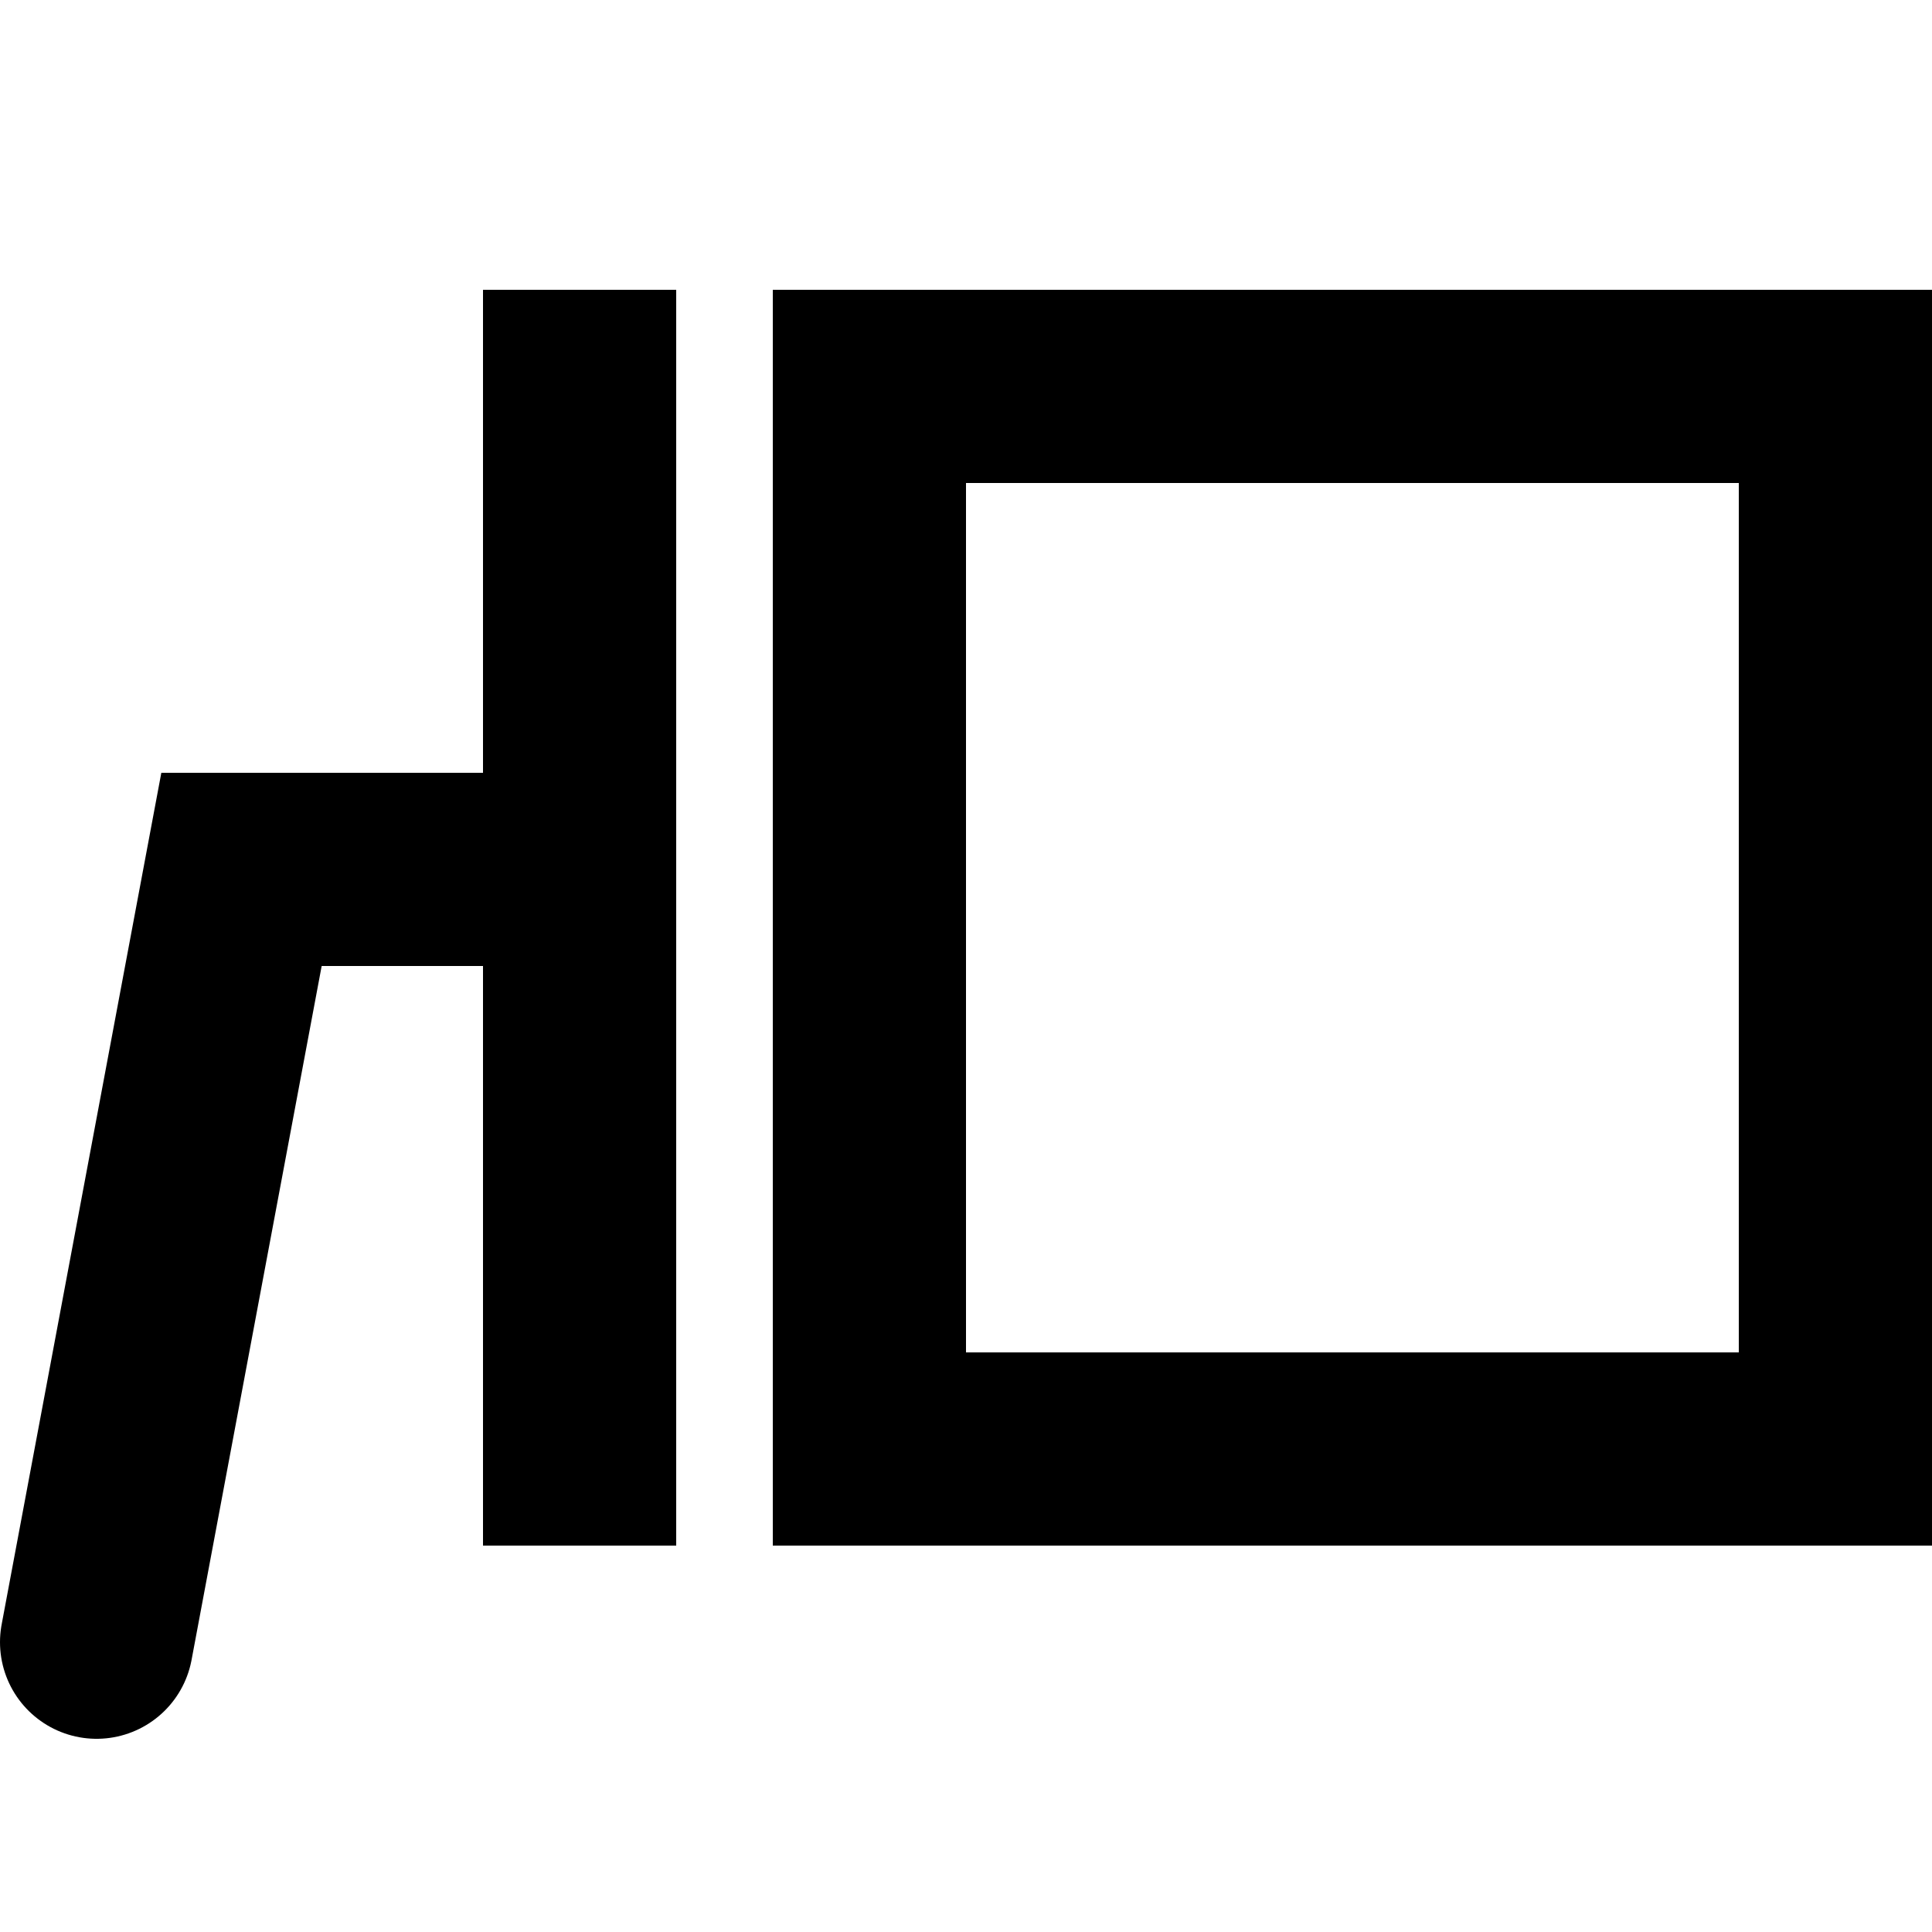
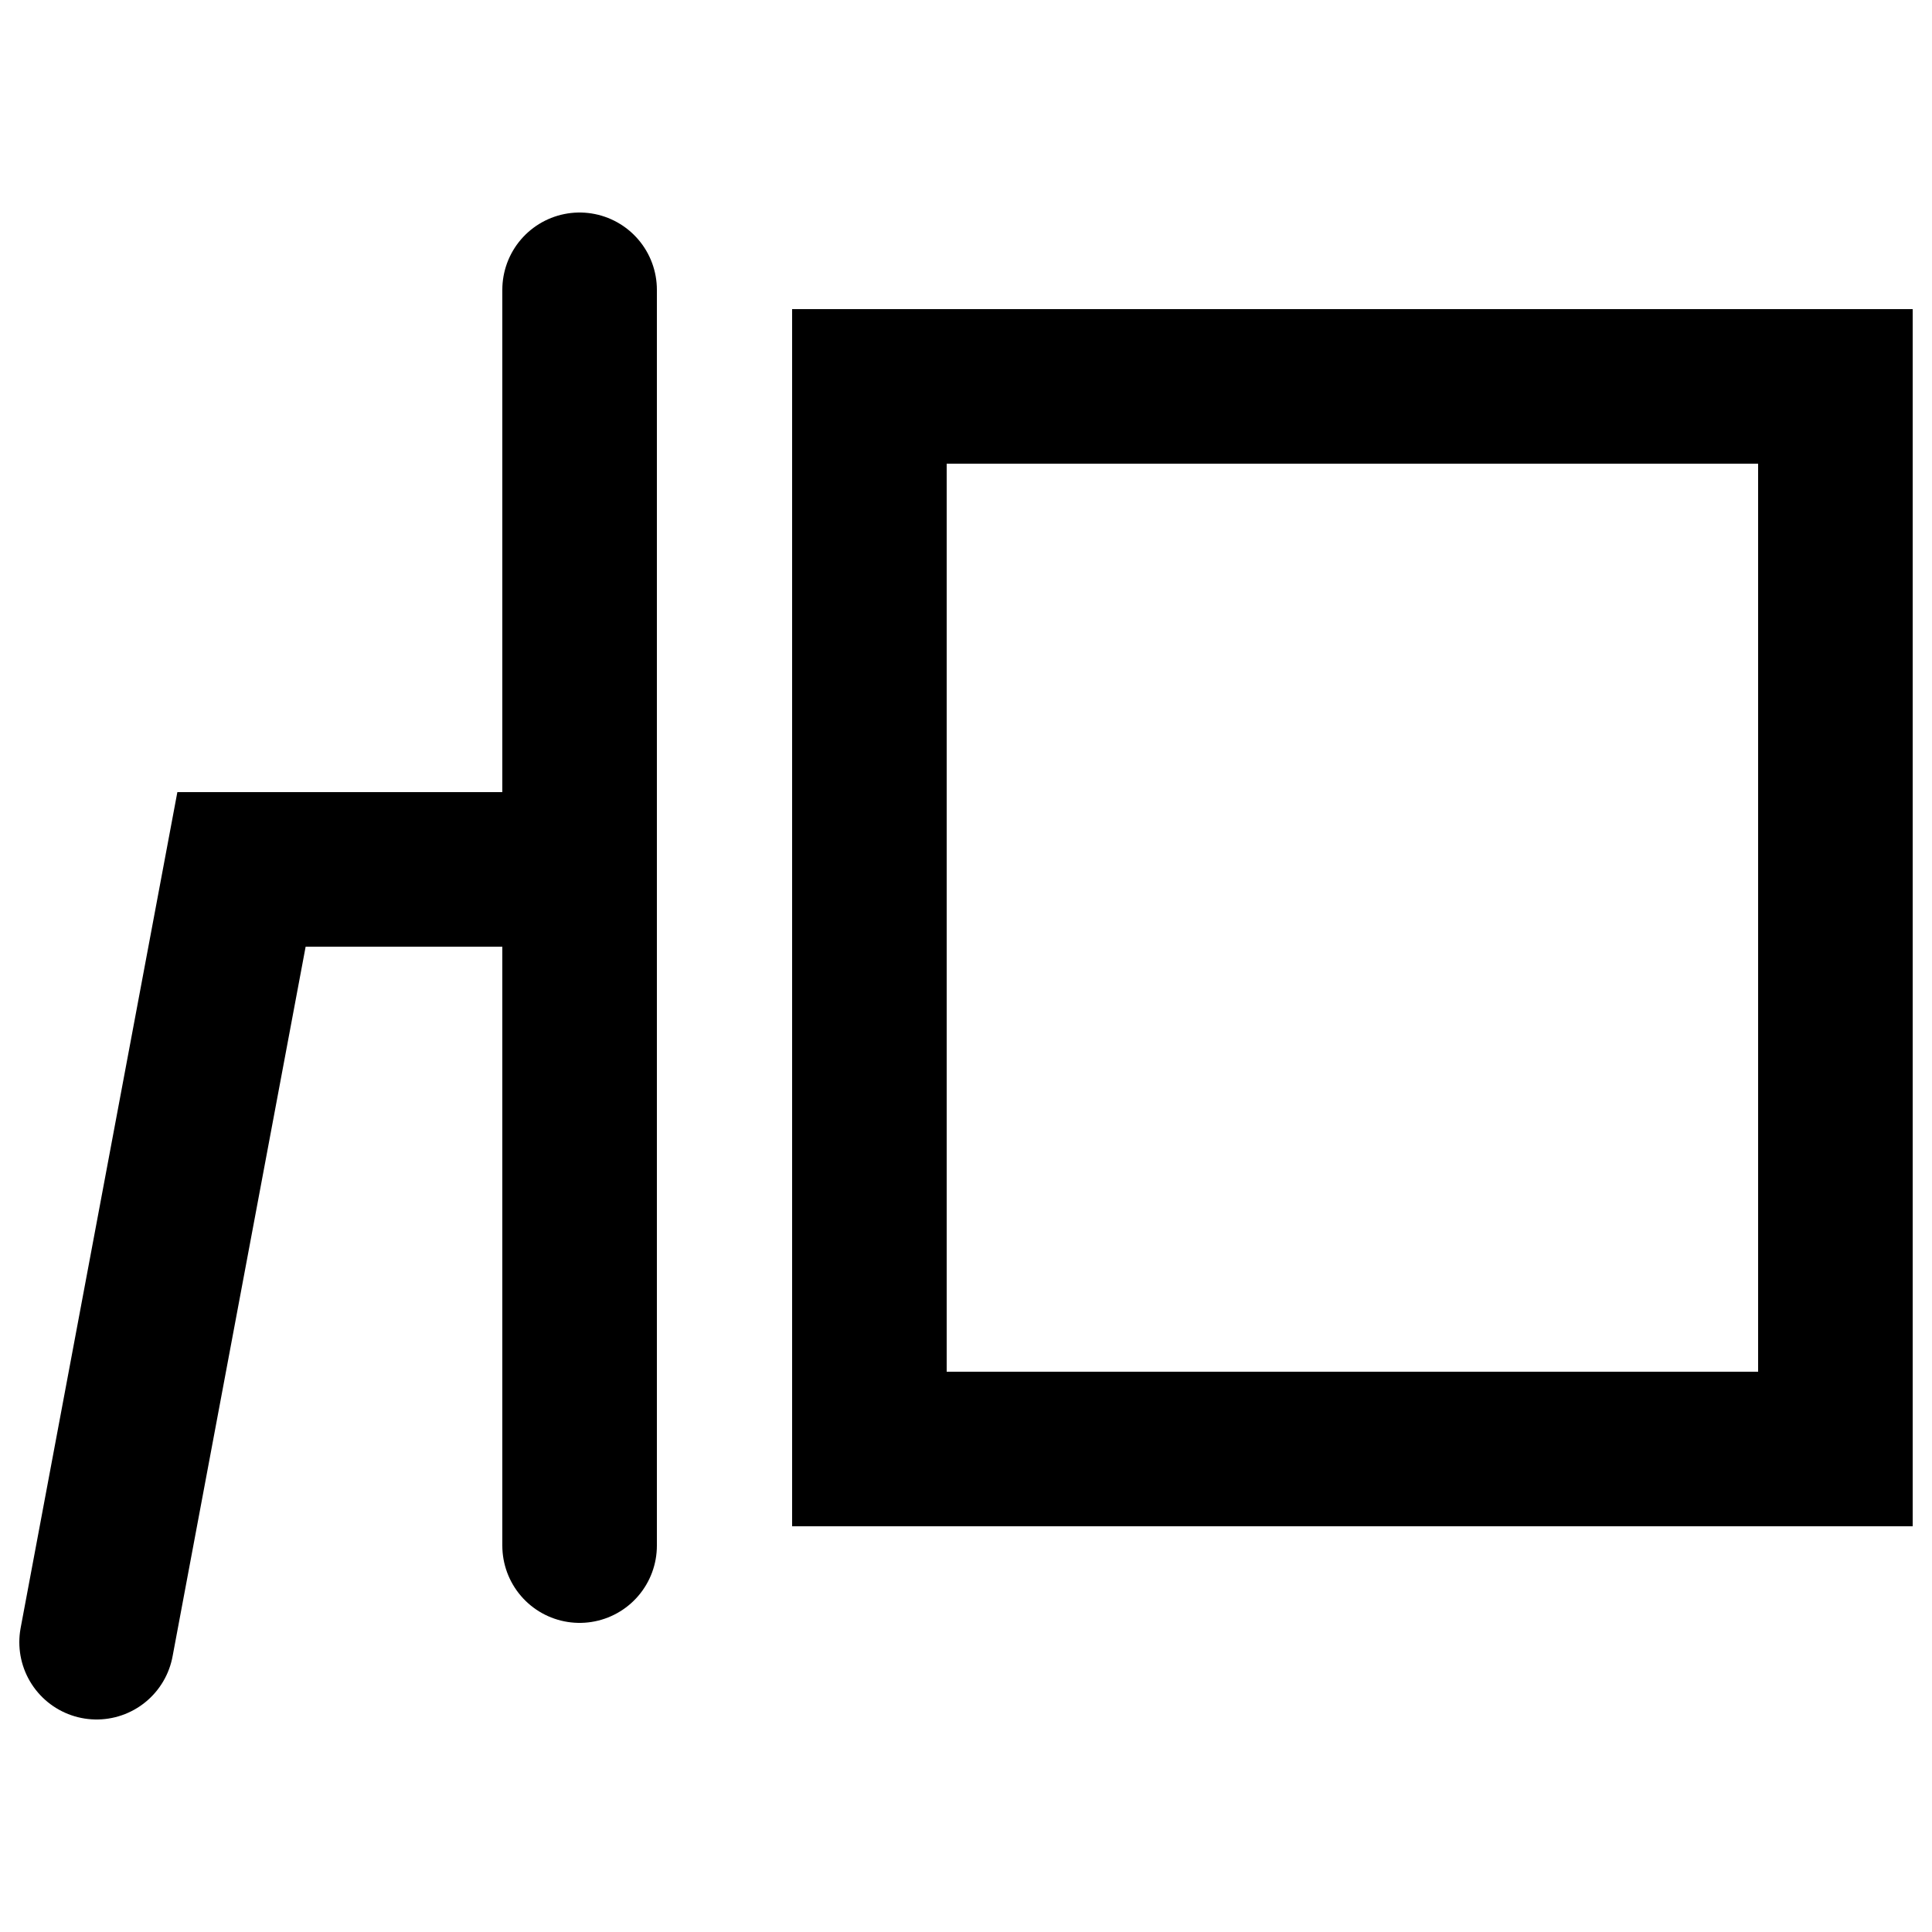
<svg xmlns="http://www.w3.org/2000/svg" width="20" height="20" viewBox="0 0 20 20" fill="none">
-   <path d="M19 4V15H9V4H19Z" stroke="black" stroke-width="2" />
-   <rect x="5" y="3" width="2" height="13" fill="black" />
-   <path d="M1 17L2.5 9H6" stroke="black" stroke-width="2" stroke-linecap="round" />
+   <path d="M19 4V15H9V4H19Z" stroke="black" stroke-width="1.6" />
+   <path d="M6 3V16" stroke="black" stroke-width="1.6" stroke-linecap="round" />
+   <path d="M1 17L2.5 9H6" stroke="black" stroke-width="1.6" stroke-linecap="round" />
</svg>
